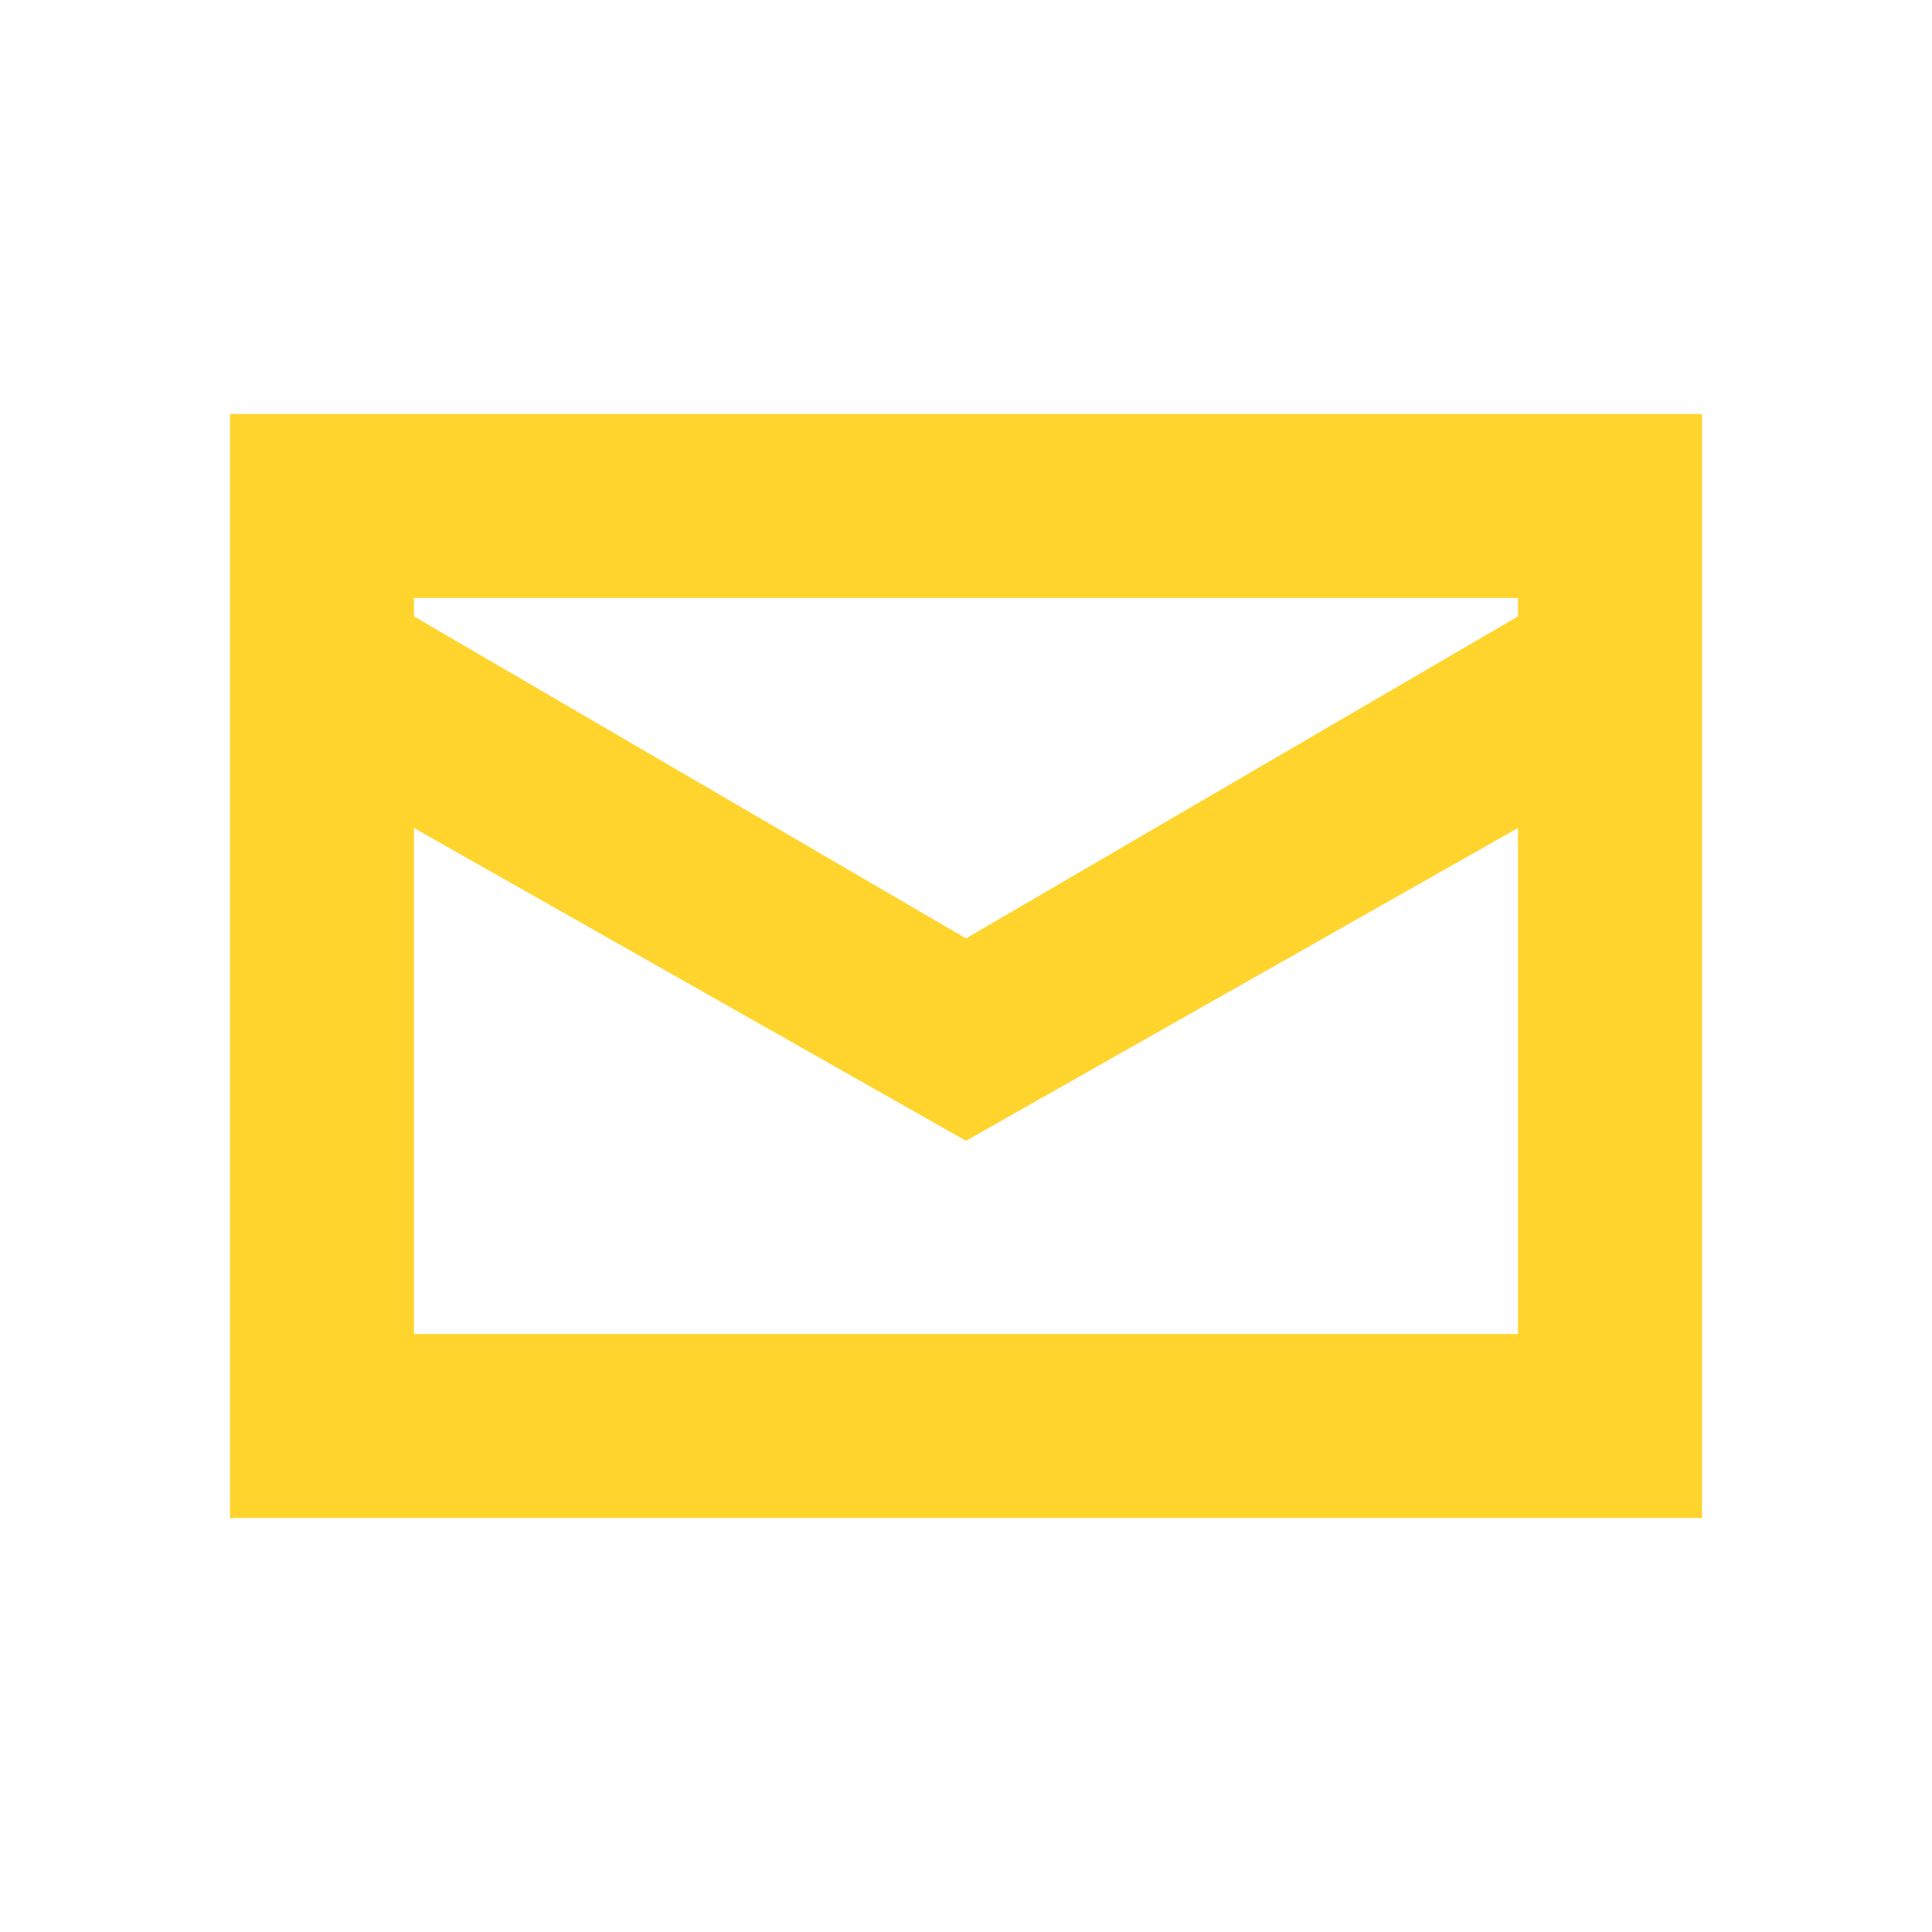
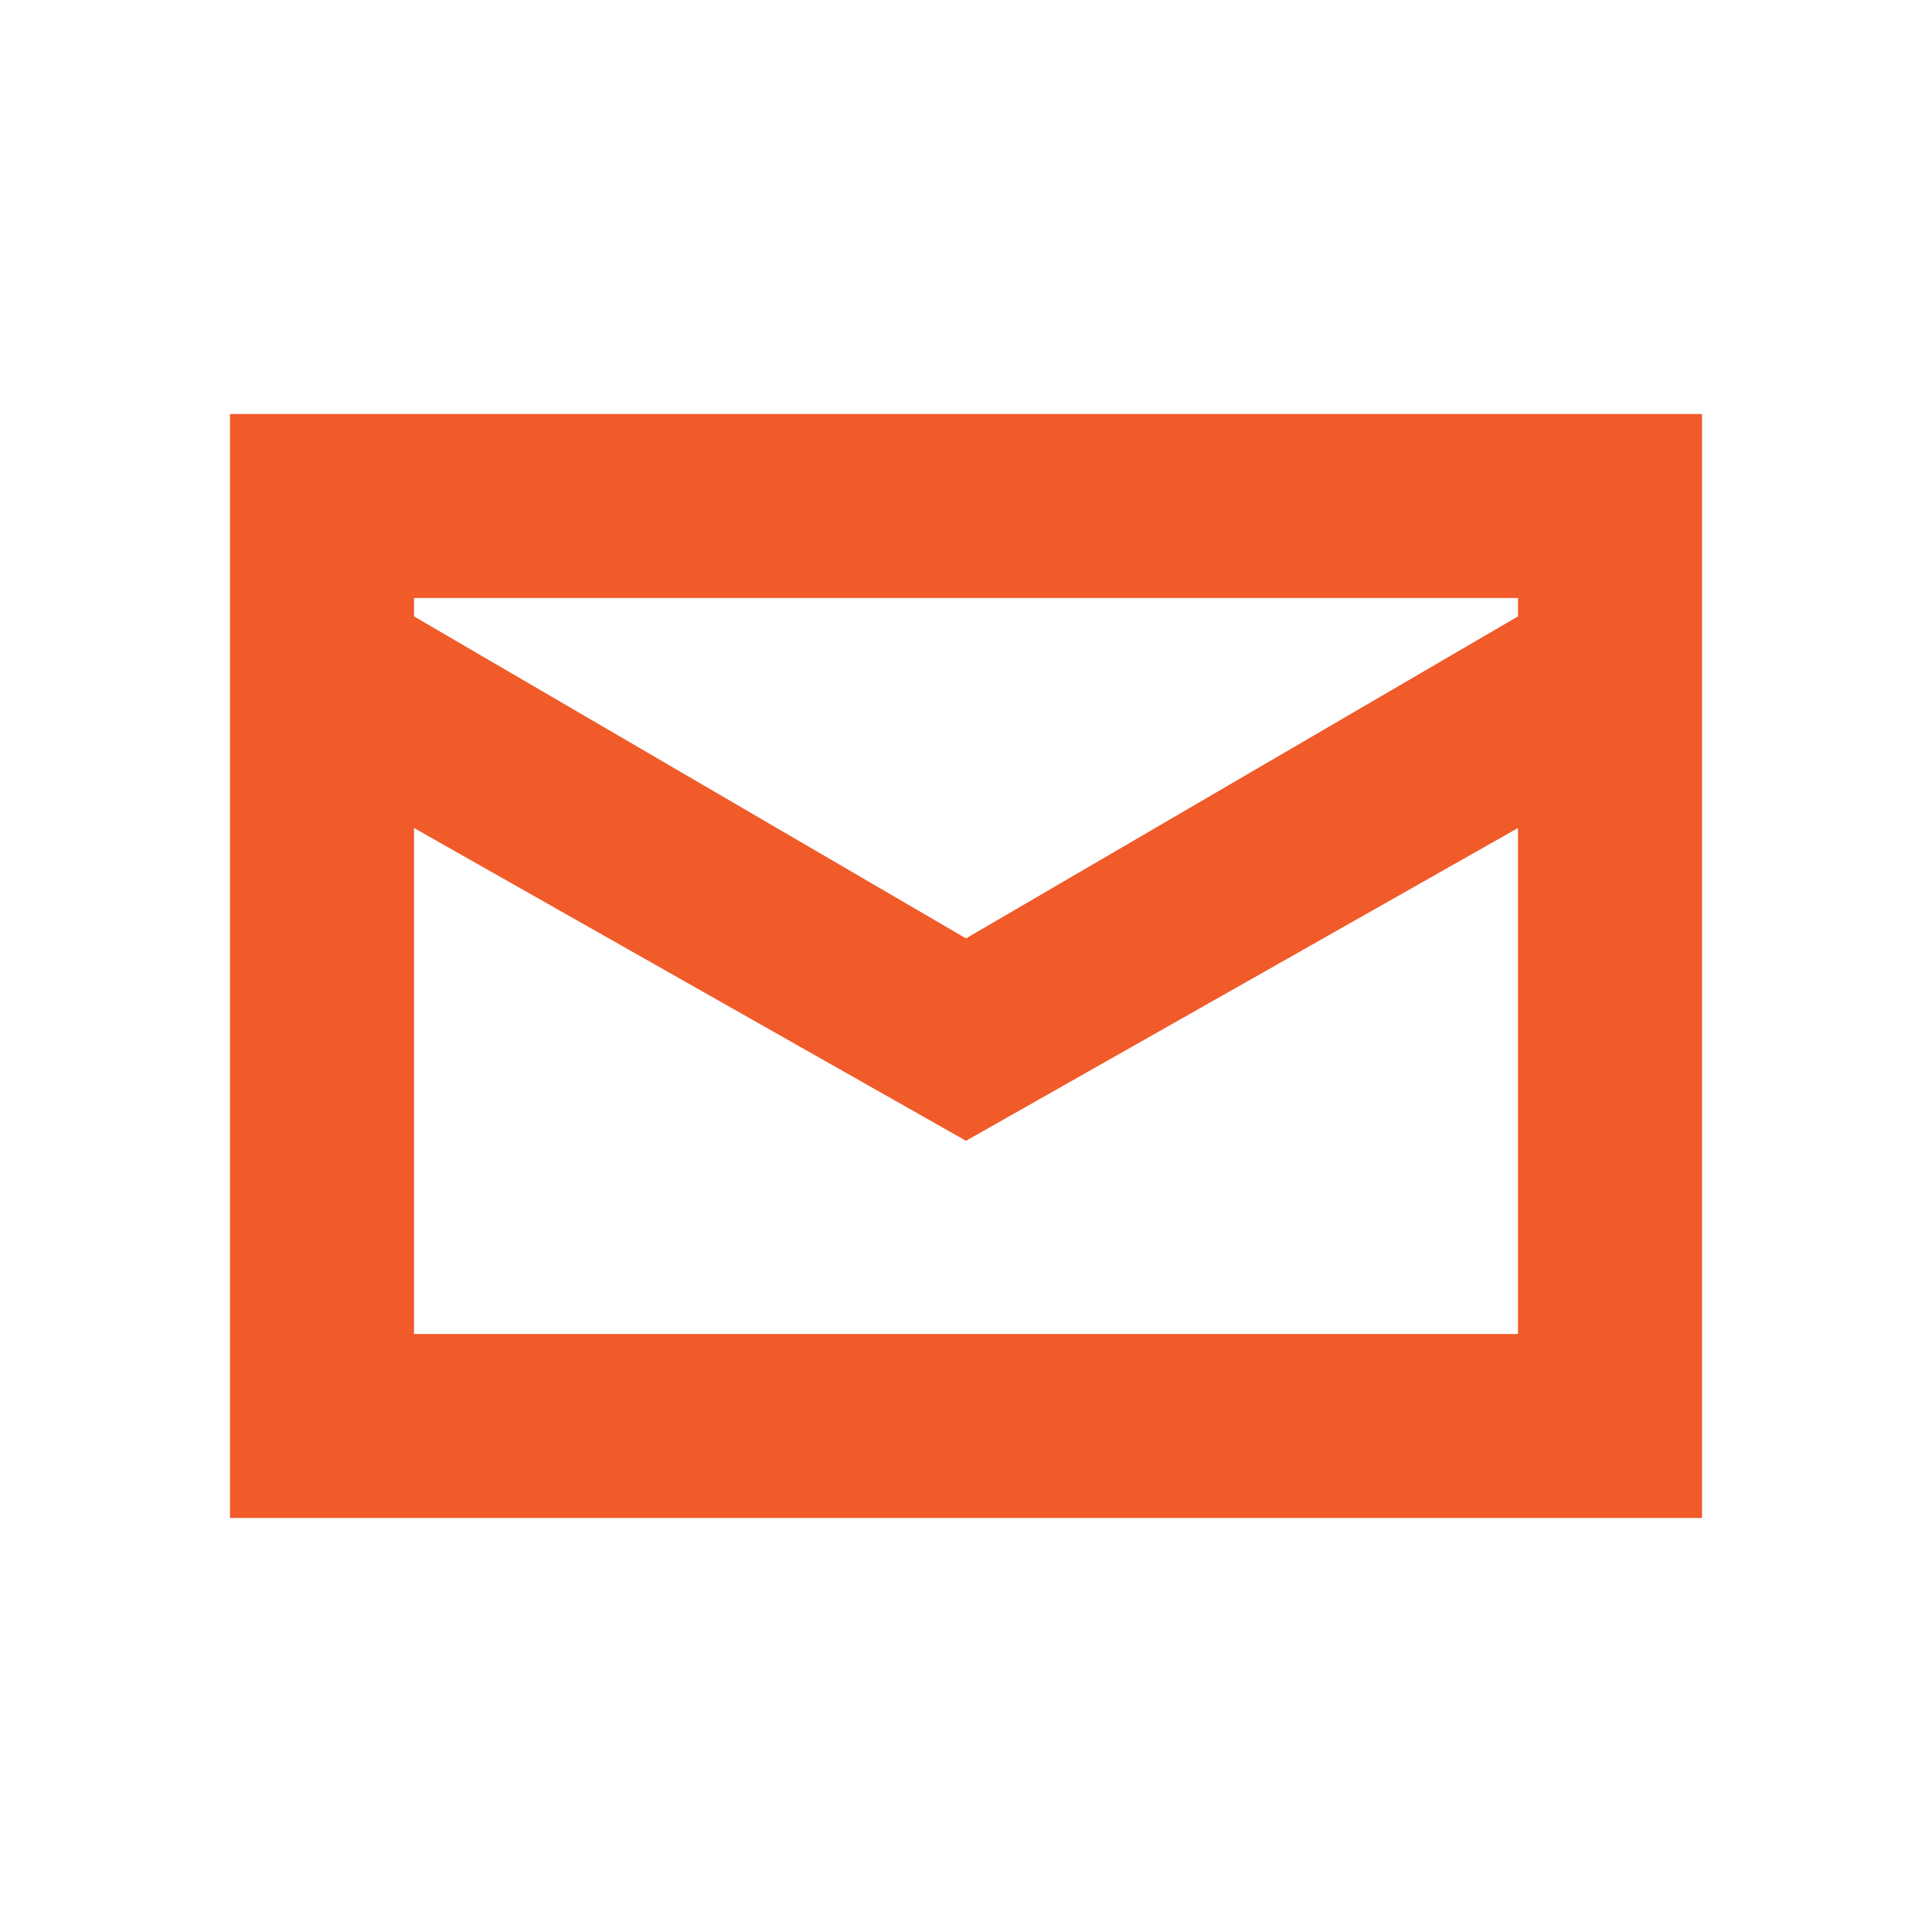
<svg xmlns="http://www.w3.org/2000/svg" version="1.1" id="Layer_1" x="0px" y="0px" viewBox="0 0 21 21" style="enable-background:new 0 0 21 21;" xml:space="preserve">
  <style type="text/css">
- 	.st0{fill:#ffd42d;}
+ 	.st0{fill:#F15A29;}
</style>
  <path id="email" class="st0" d="M2.5,16.5v-12h16v12H2.5z M4.5,14.5h12V9l-6,3.4L4.5,9V14.5z M4.5,6.5v0.2l6,3.5l6-3.5V6.5H4.5z" />
</svg>
